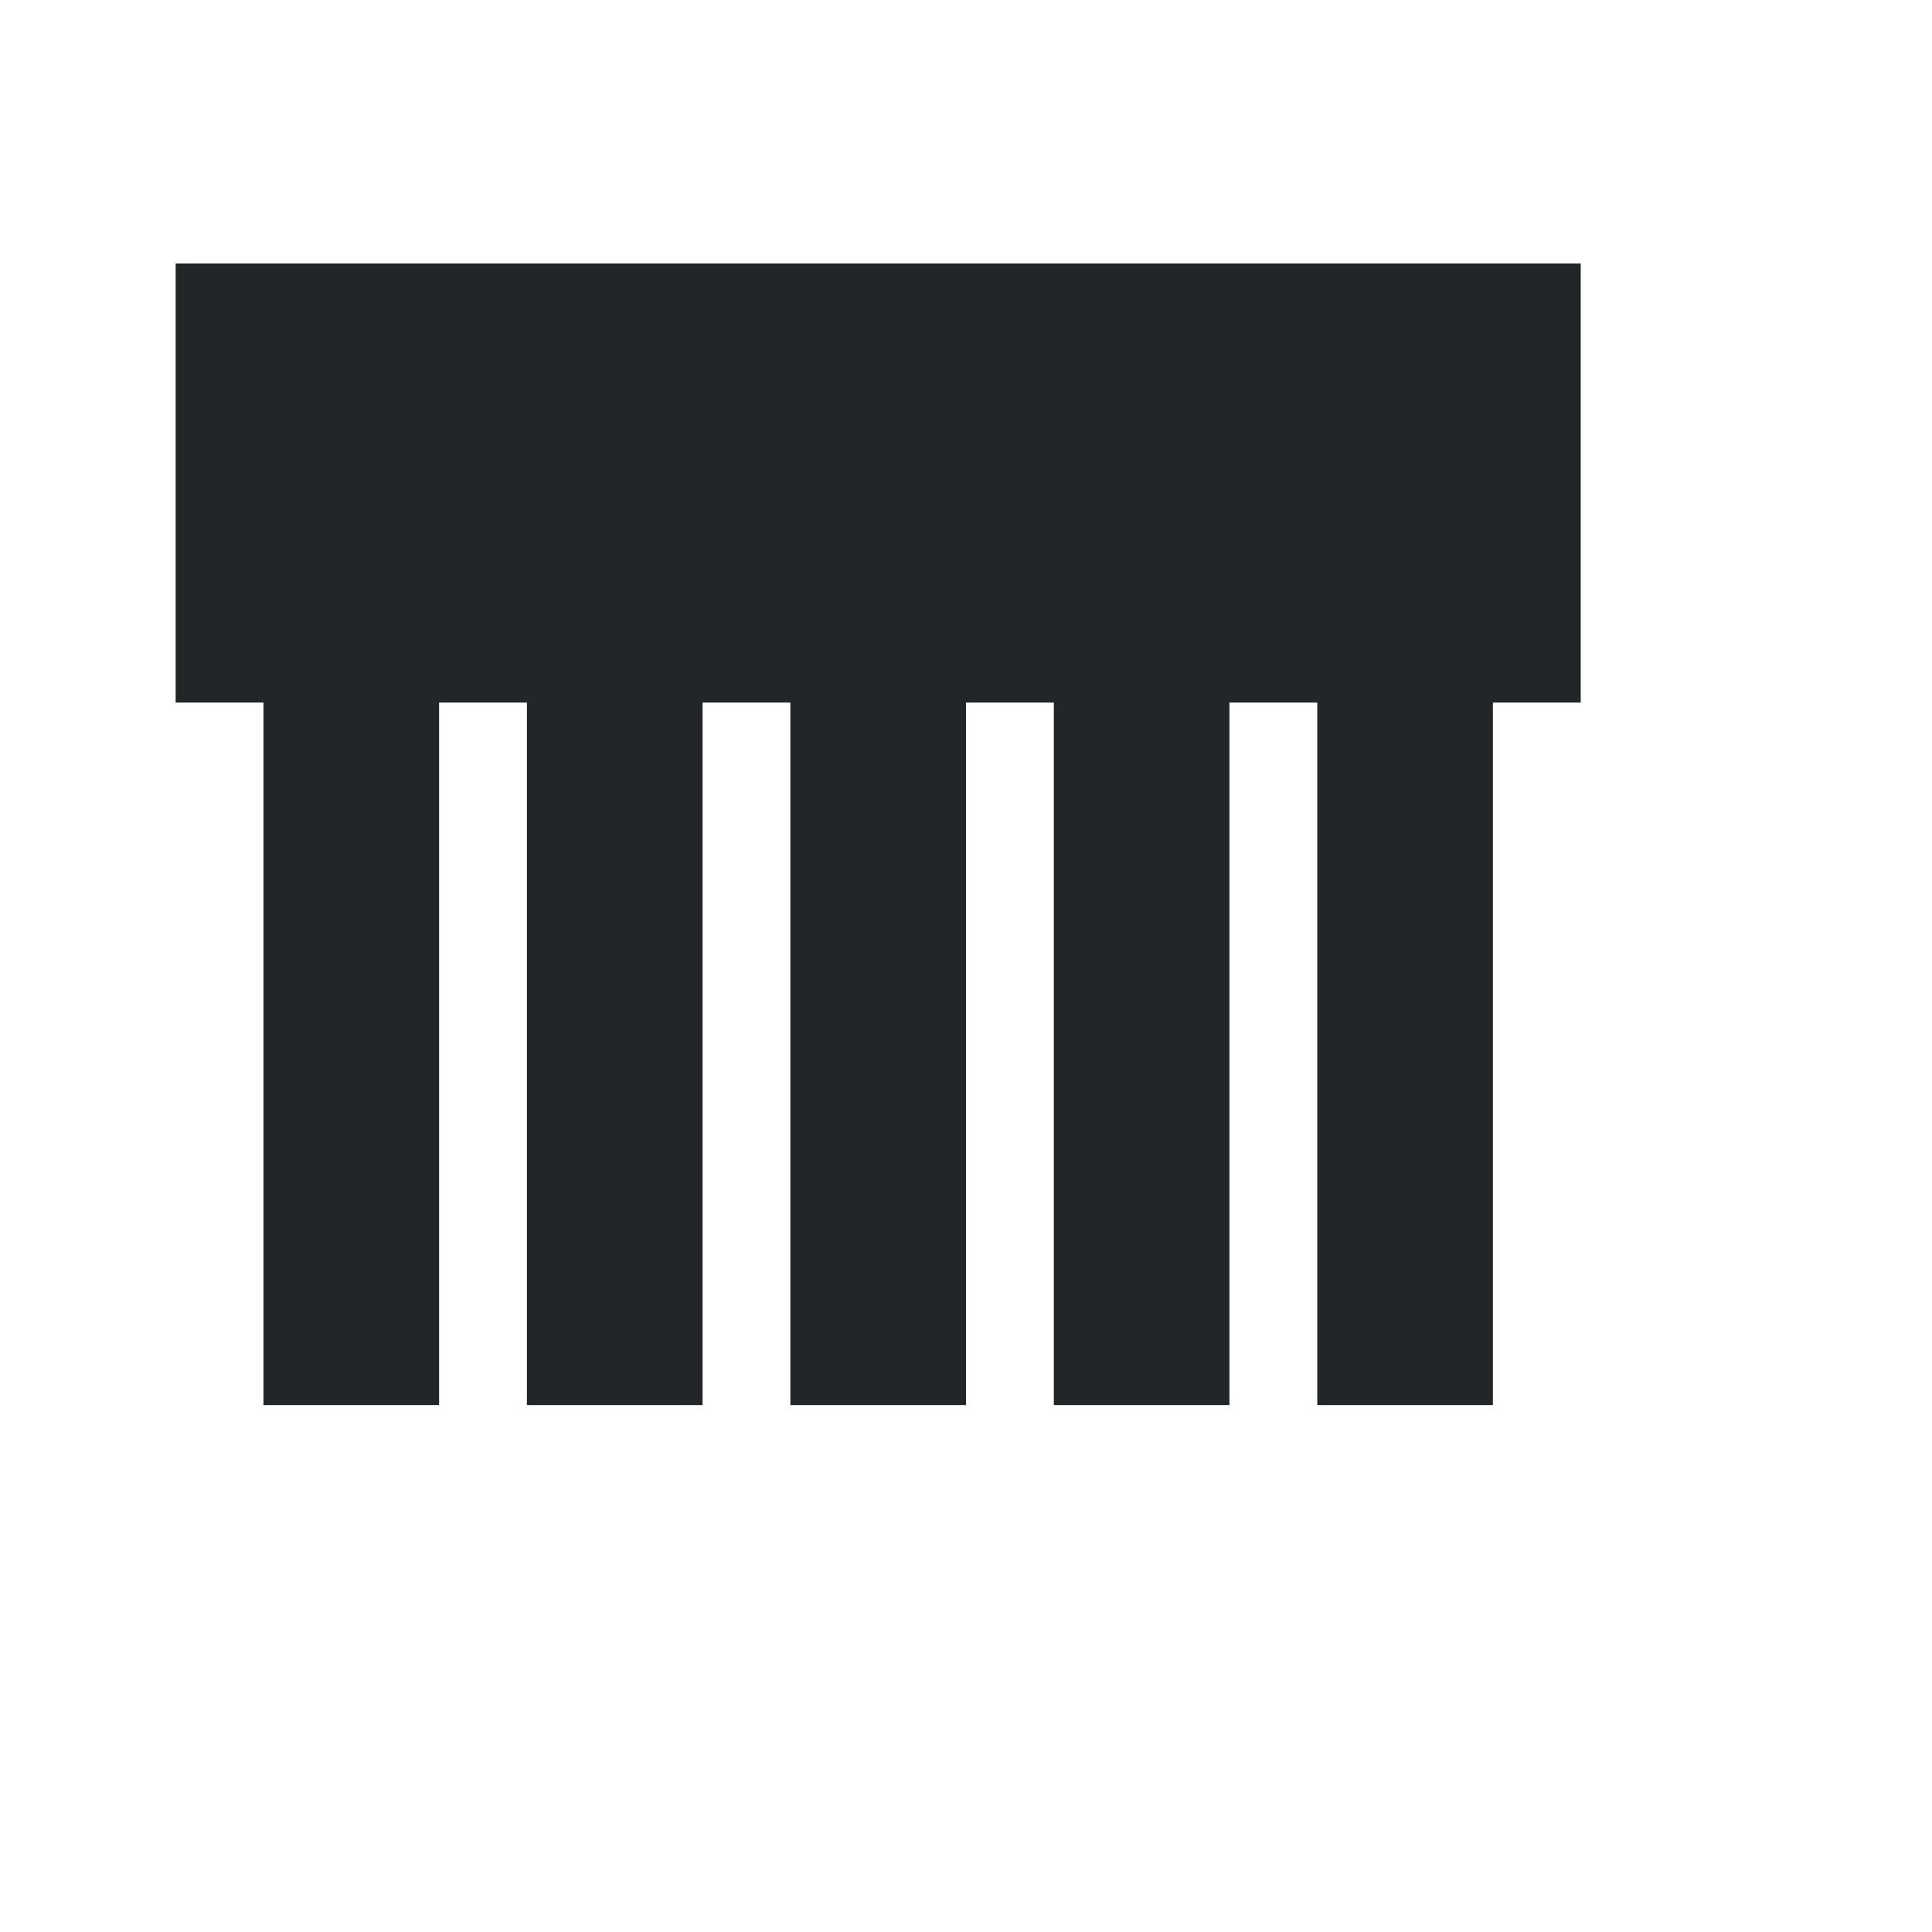
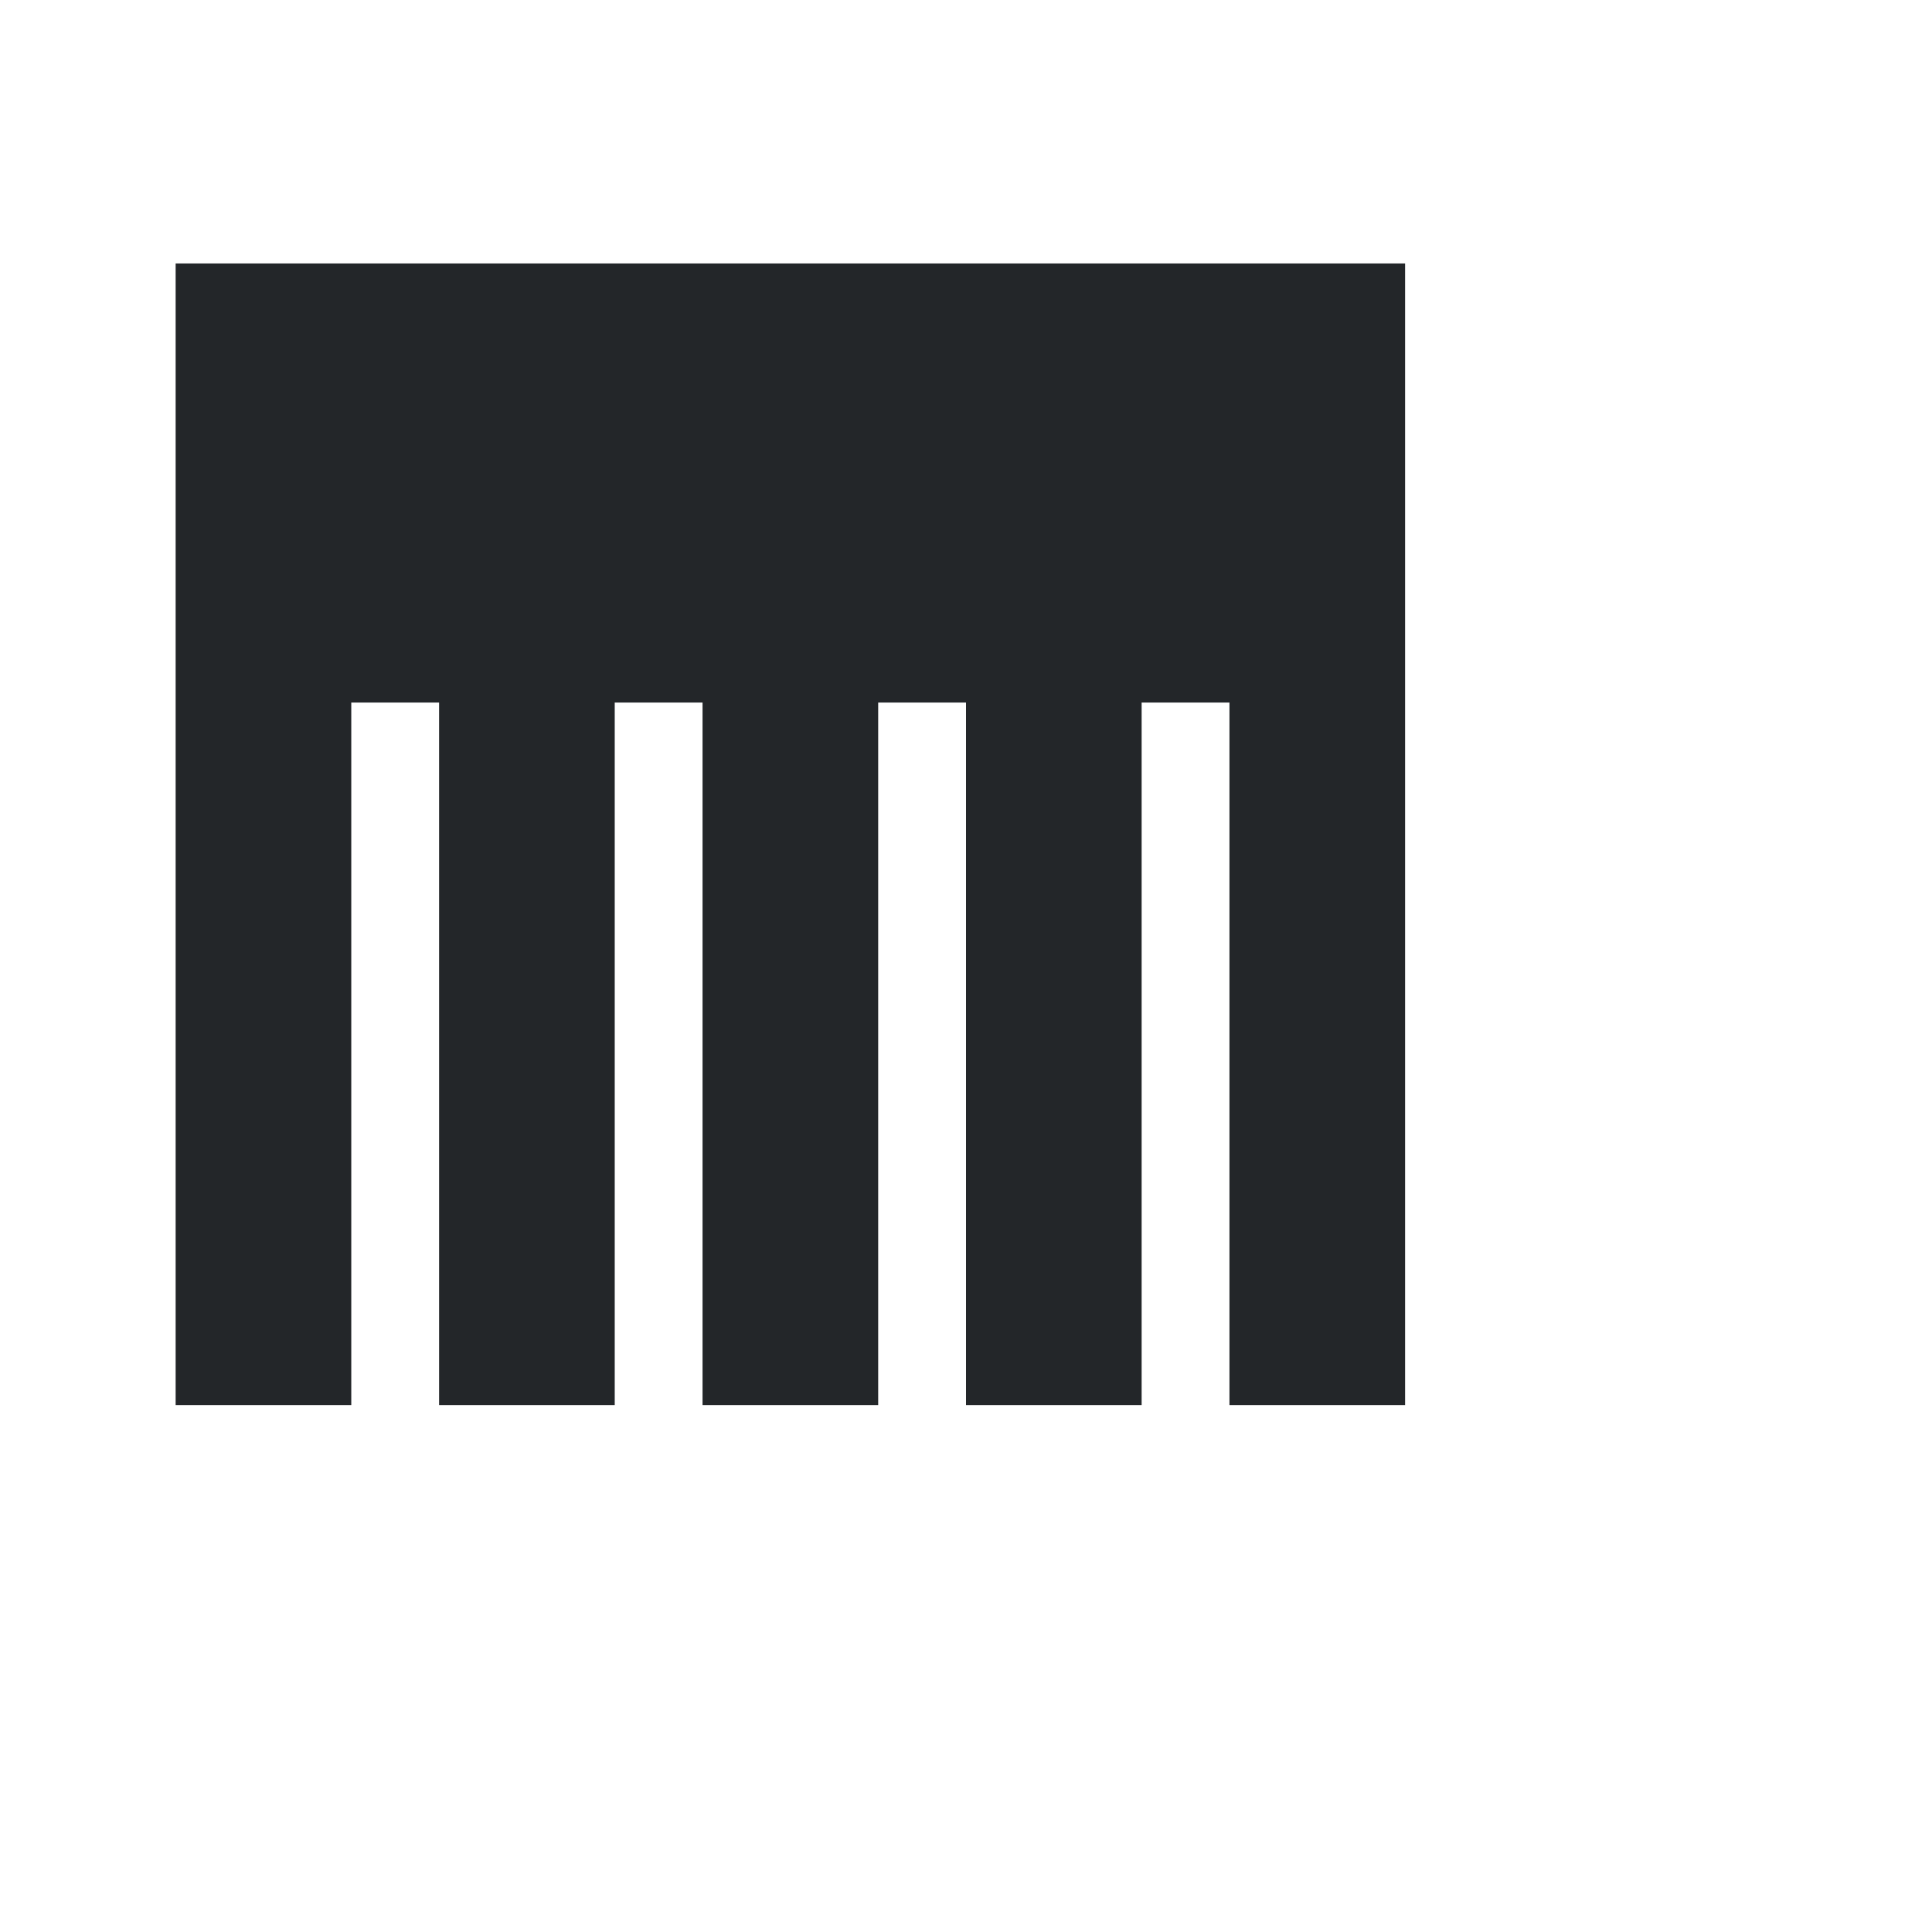
<svg xmlns="http://www.w3.org/2000/svg" version="1.1" width="22" height="22" viewBox="0 0 22 22">
  <defs id="defs3">
    <style type="text/css" id="current-color-scheme">
        .ColorScheme-Text {            color:#232629;        }
    </style>
  </defs>
-   <path class="ColorScheme-Text" fill="currentColor" d="M2 3 H18 V8 H17 V16 H15 V8 H14 V16 H12 V8 H11 V16 H9 V8 H8 V16 H6 V8 H5 V16 H3 V8 H2 Z" />
+   <path class="ColorScheme-Text" fill="currentColor" d="M2 3 H16 V16 H14 V8 H13 V16 H11 V8 H10 V16 H8 V8 H7 V16 H5 V8 H4 V16 H2 Z" />
</svg>
